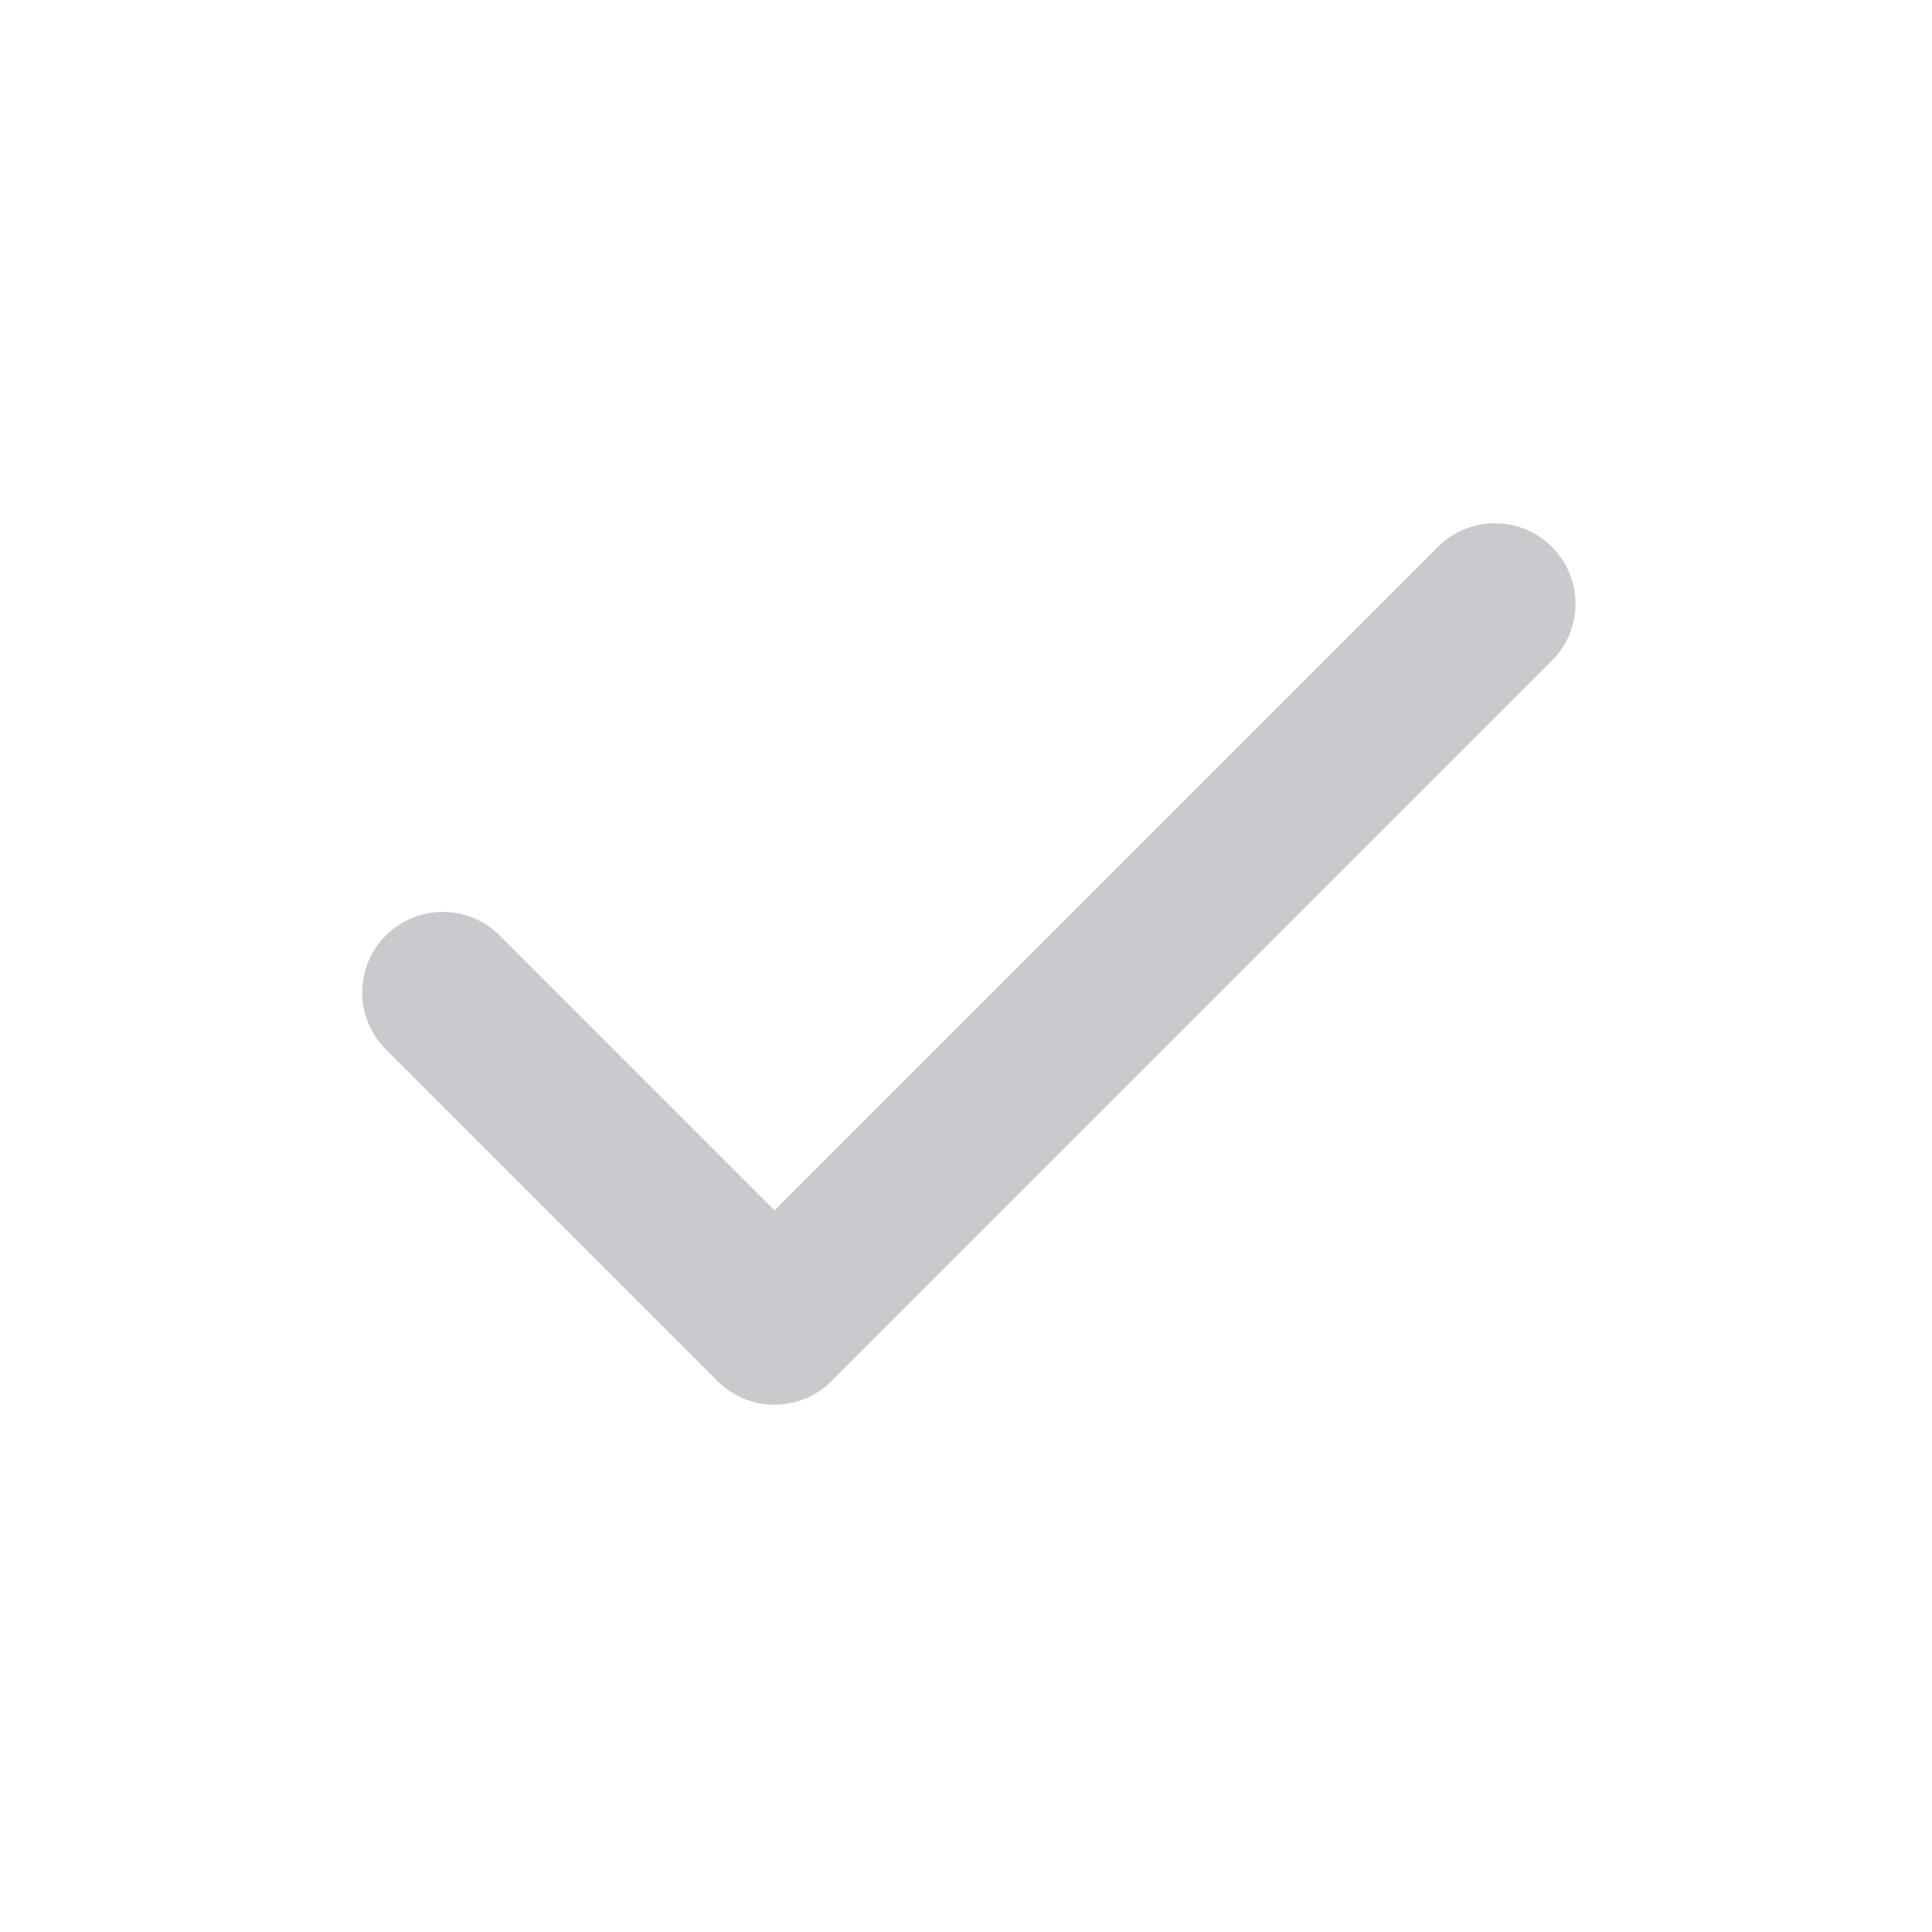
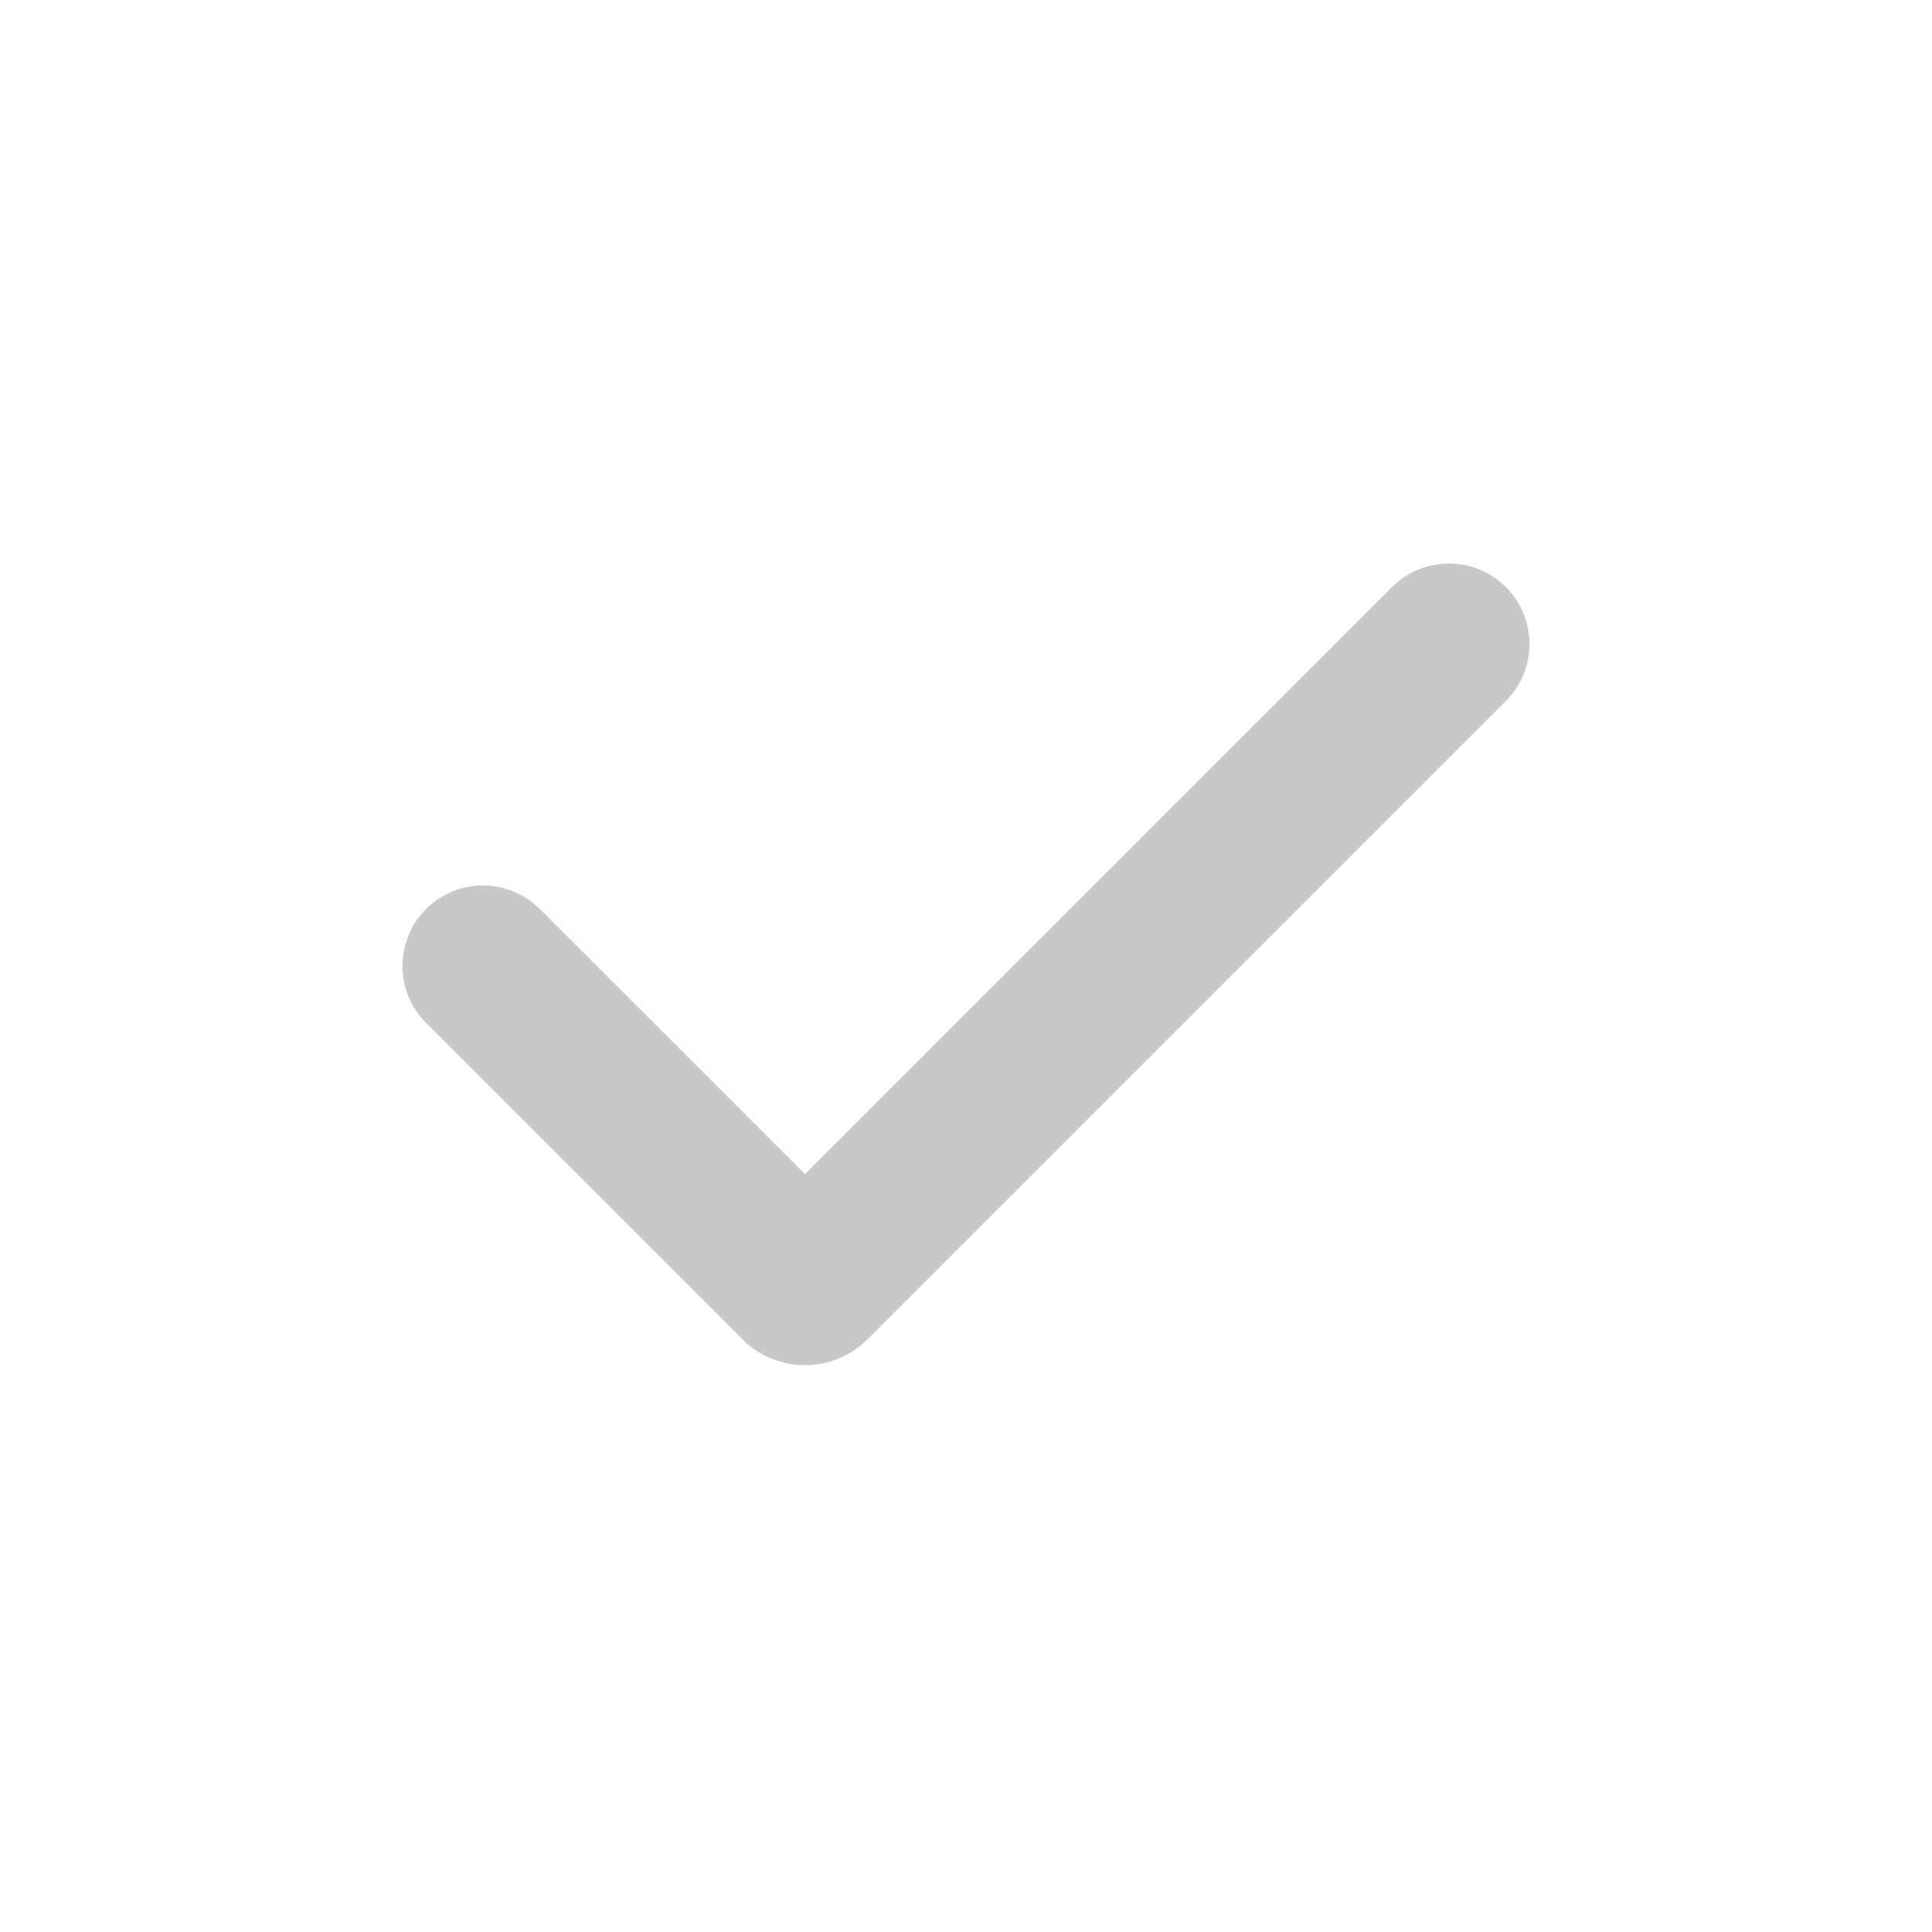
<svg xmlns="http://www.w3.org/2000/svg" width="24" height="24" fill="none" viewBox="0 0 24 24">
-   <path fill="#CACACE" fill-rule="evenodd" d="M19.278 6.793a1 1 0 0 1 0 1.414l-8.95 8.95a1 1 0 0 1-1.414 0l-4.121-4.121a1 1 0 1 1 1.414-1.415l3.414 3.415 8.243-8.243a1 1 0 0 1 1.414 0Z" clip-rule="evenodd" />
+   <path fill="#C8C8CB" fill-rule="evenodd" d="M18.707 7.293a1 1 0 0 1 0 1.414l-7.93 7.93a1.1 1.1 0 0 1-1.555 0l-3.93-3.93a1 1 0 1 1 1.415-1.414L10 14.586l7.293-7.293a1 1 0 0 1 1.414 0Z" clip-rule="evenodd" />
</svg>
